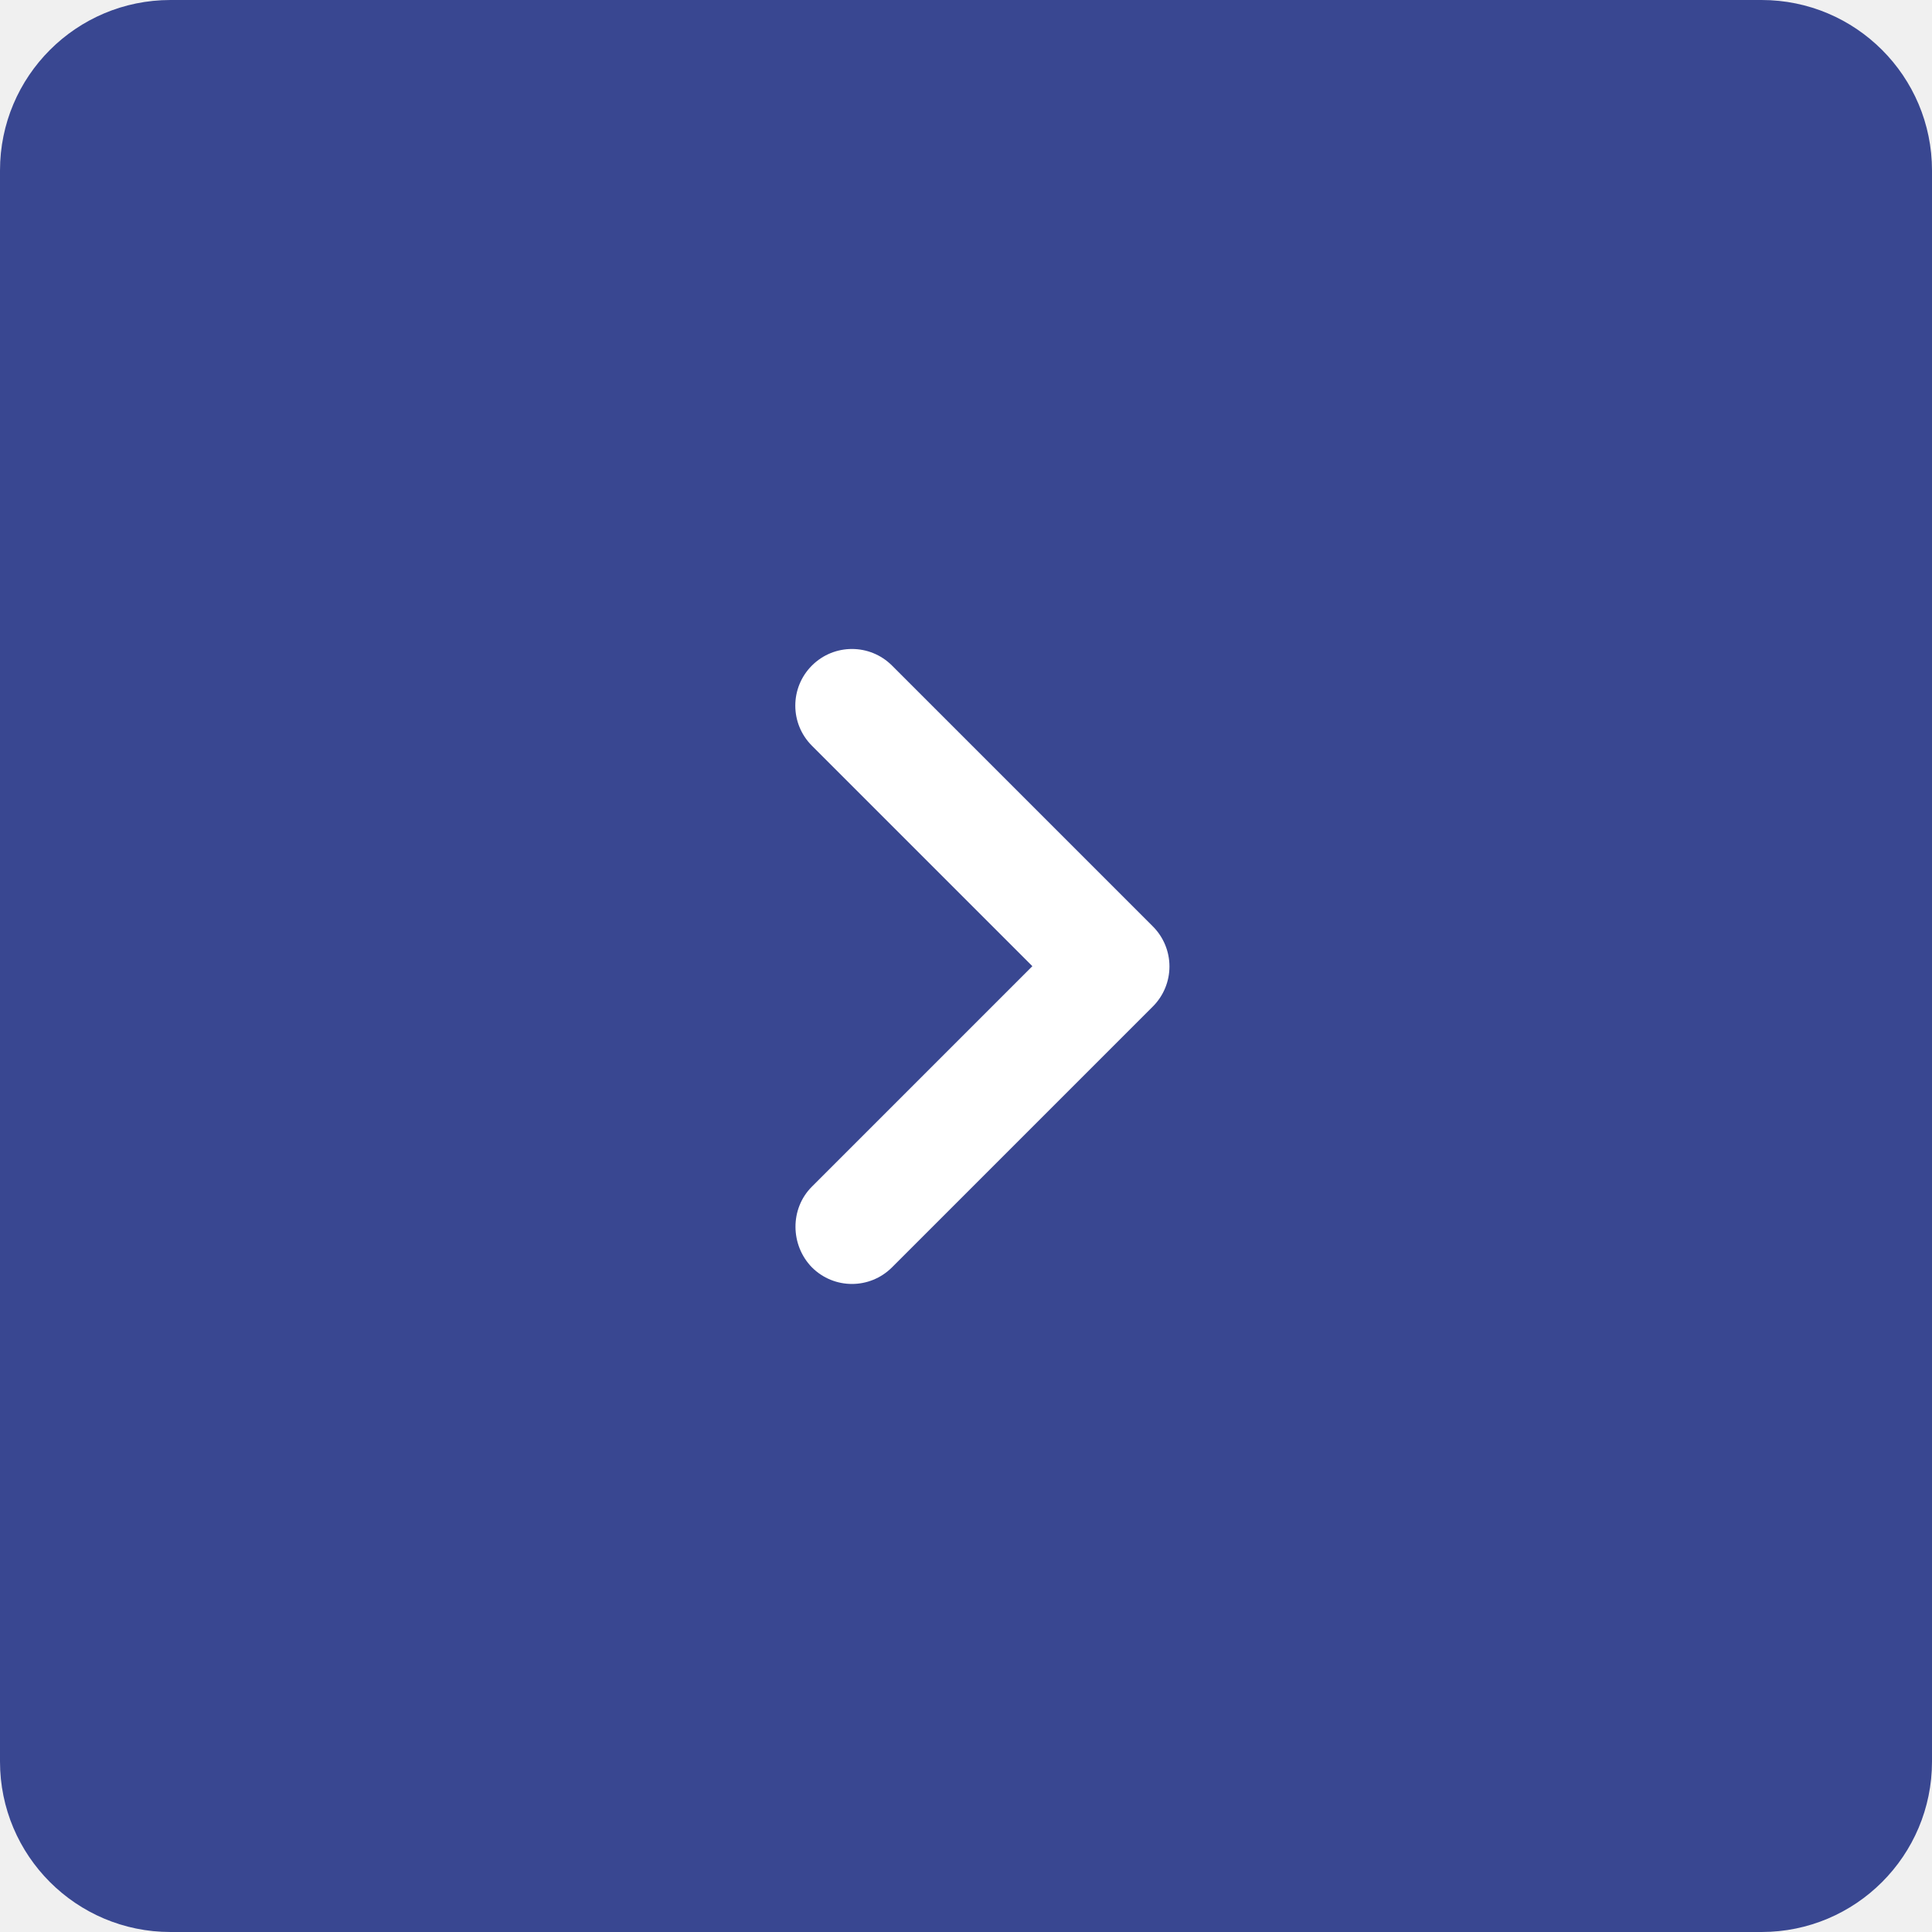
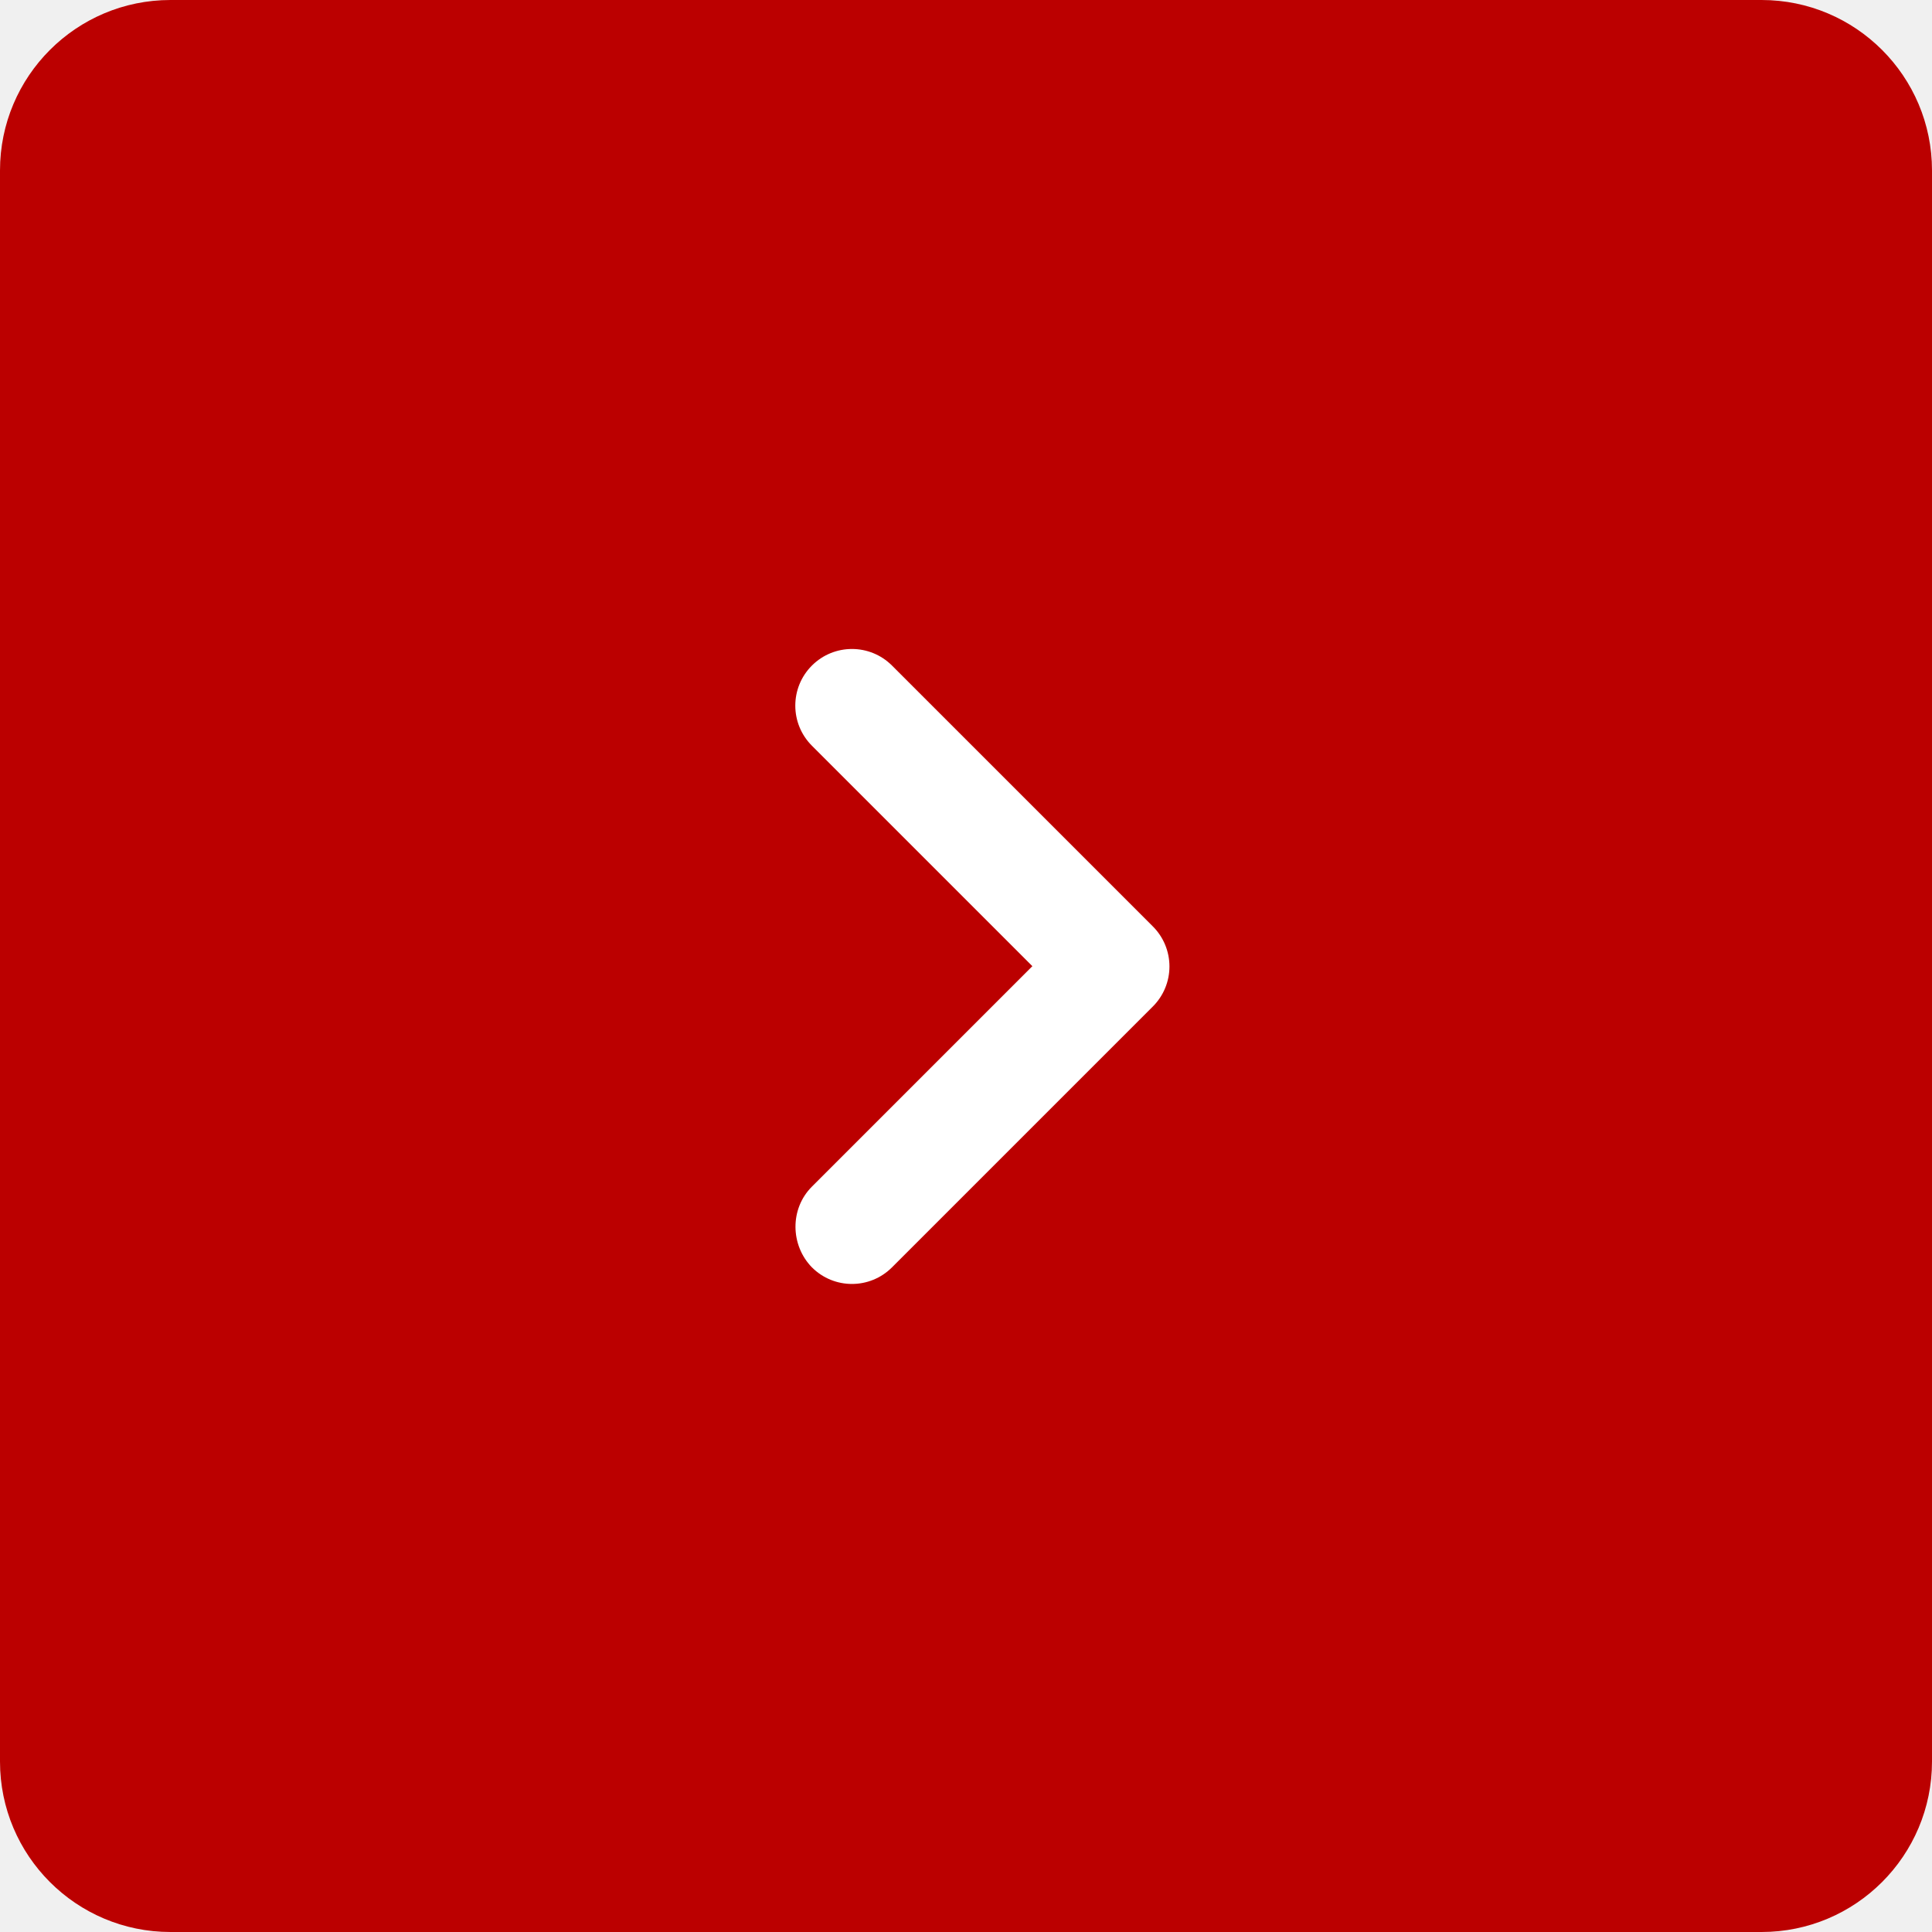
<svg xmlns="http://www.w3.org/2000/svg" width="34" height="34" viewBox="0 0 34 34">
  <g>
    <g>
-       <path fill="#394791" d="M0 3a3 3 0 0 1 3-3h28a3 3 0 0 1 3 3v28a3 3 0 0 1-3 3H3a3 3 0 0 1-3-3z" />
+       <path fill="#b00" d="M0 3a3 3 0 0 1 3-3h28a3 3 0 0 1 3 3v28a3 3 0 0 1-3 3H3a3 3 0 0 1-3-3z" />
    </g>
    <g>
      <g transform="matrix(-1 0 0 1 34 0)">
        <g>
          <g />
          <g>
            <path fill="#fff" d="M19.712 20.883l-3.88-3.88 3.88-3.88a.996.996 0 1 0-1.41-1.41l-4.59 4.59a.996.996 0 0 0 0 1.41l4.59 4.59c.39.39 1.02.39 1.41 0 .38-.39.39-1.03 0-1.42z" />
          </g>
        </g>
      </g>
    </g>
  </g>
</svg>
